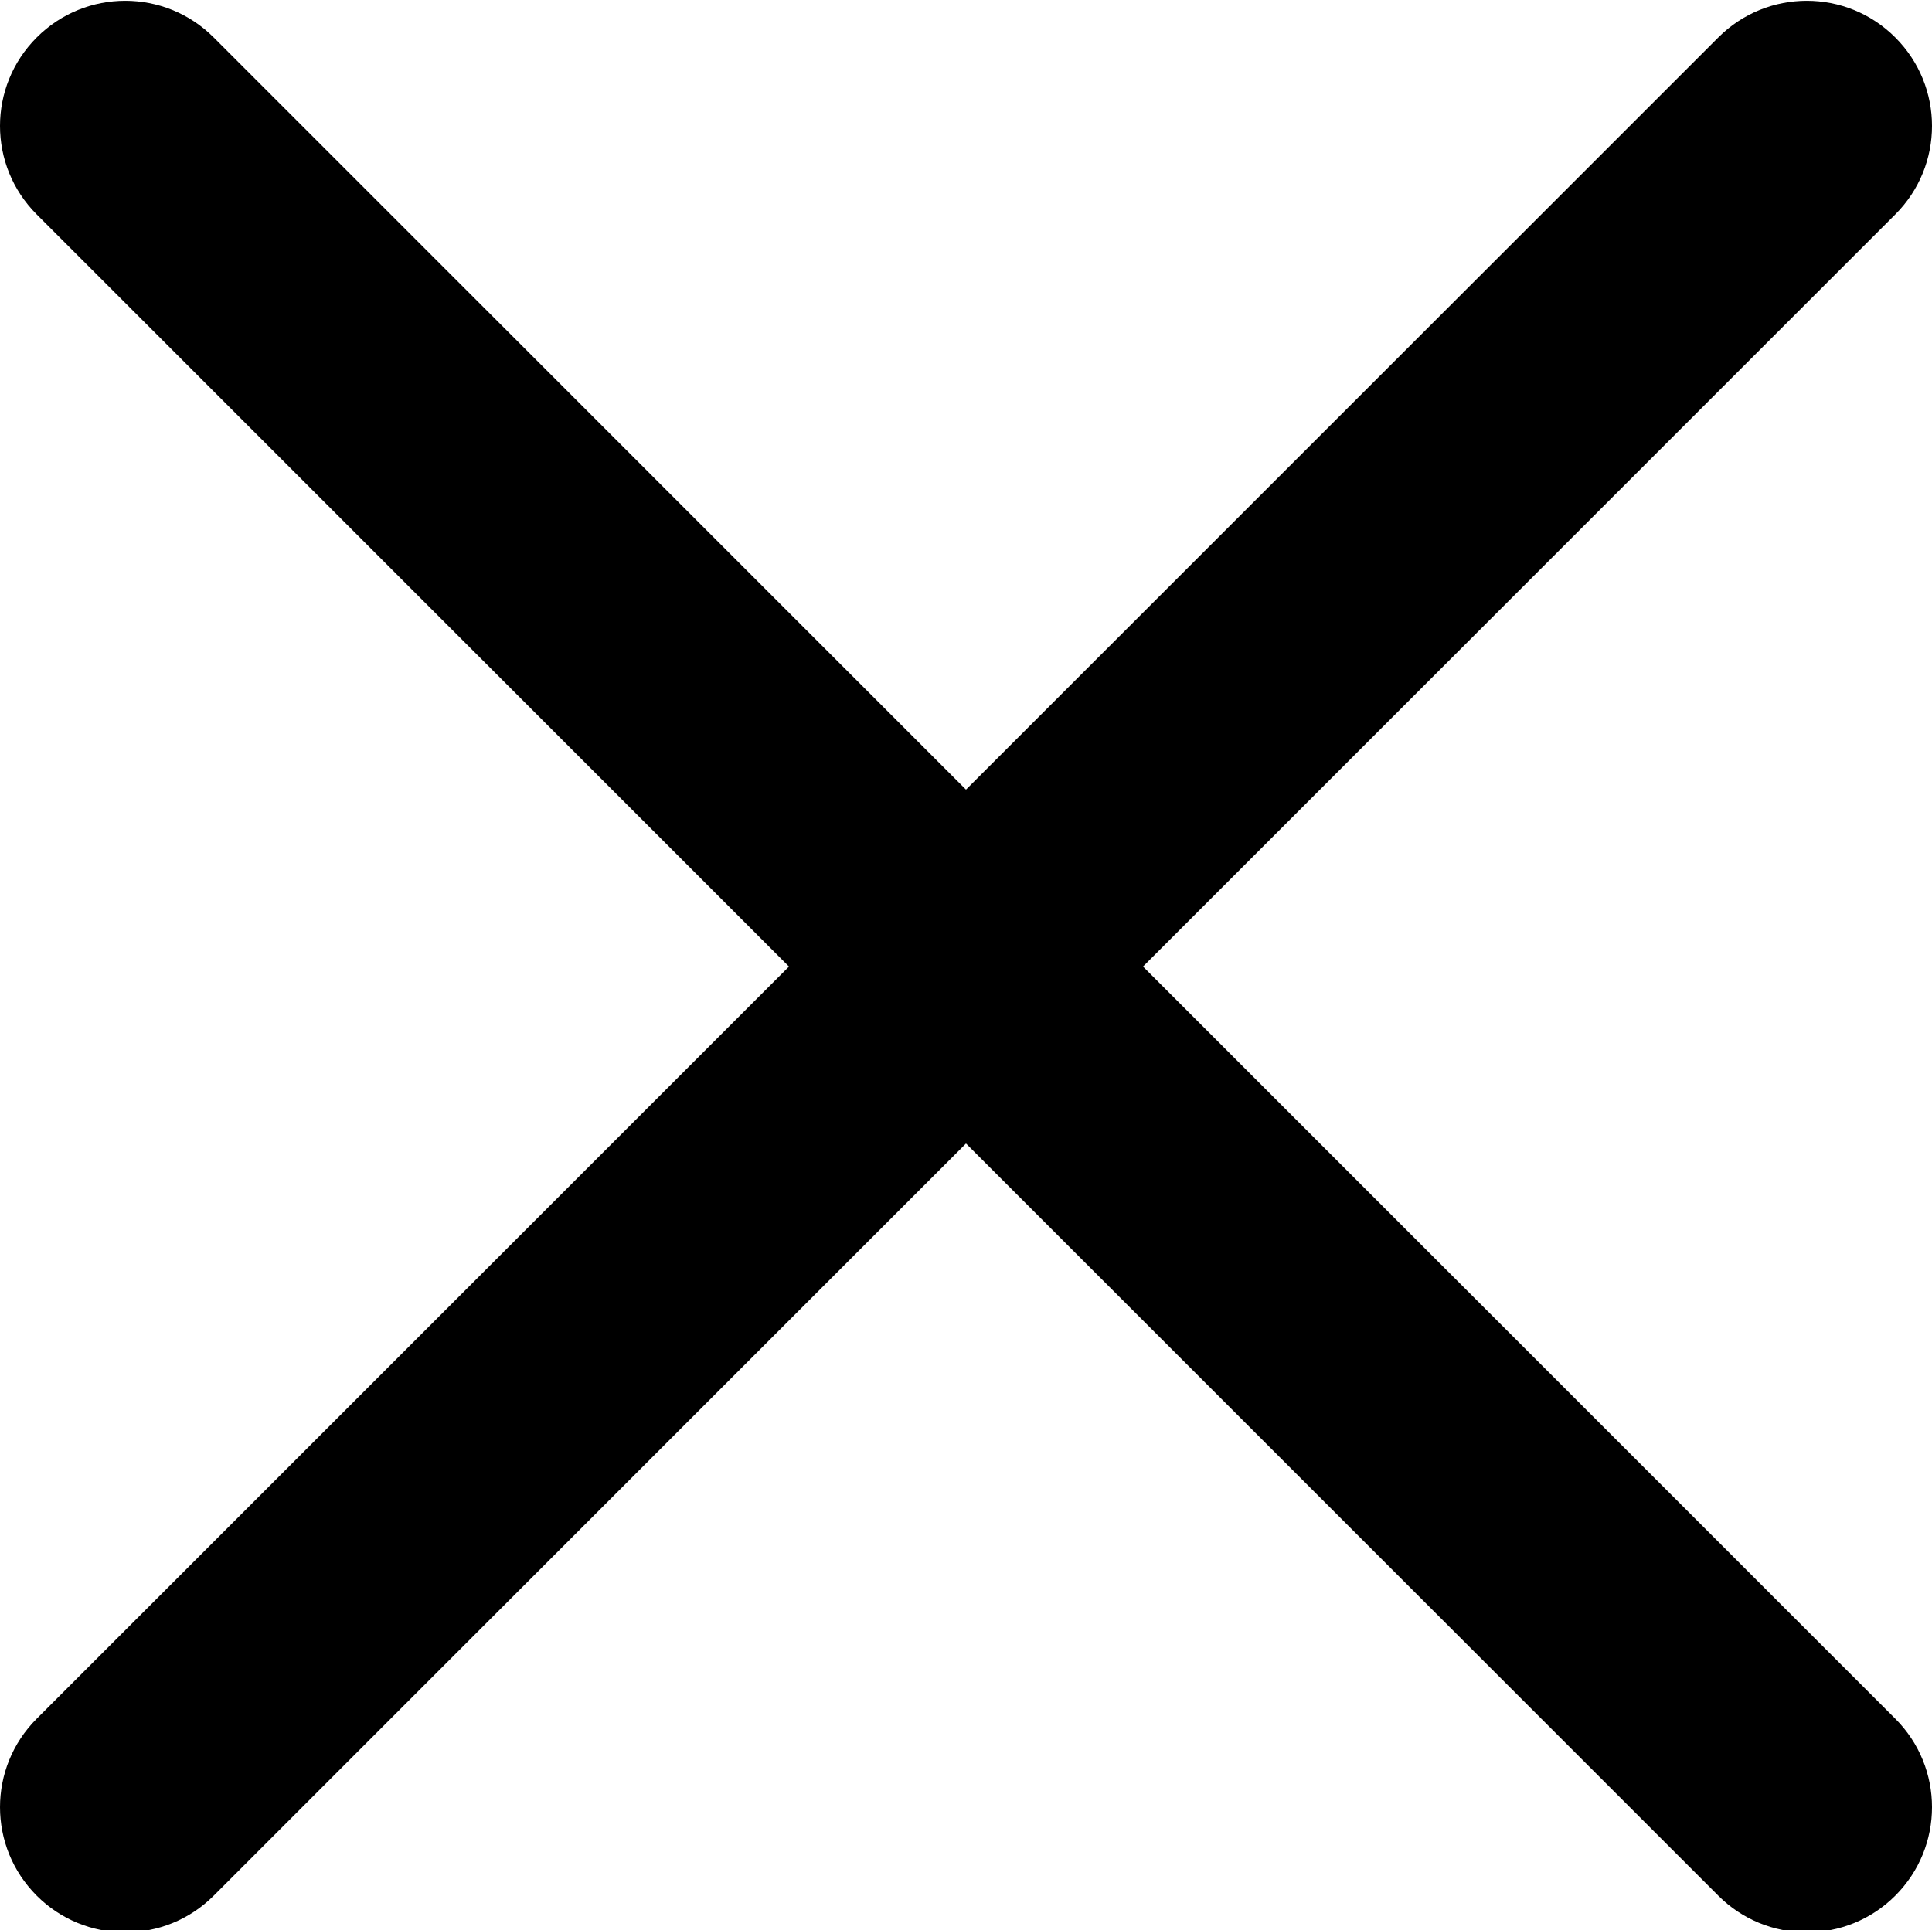
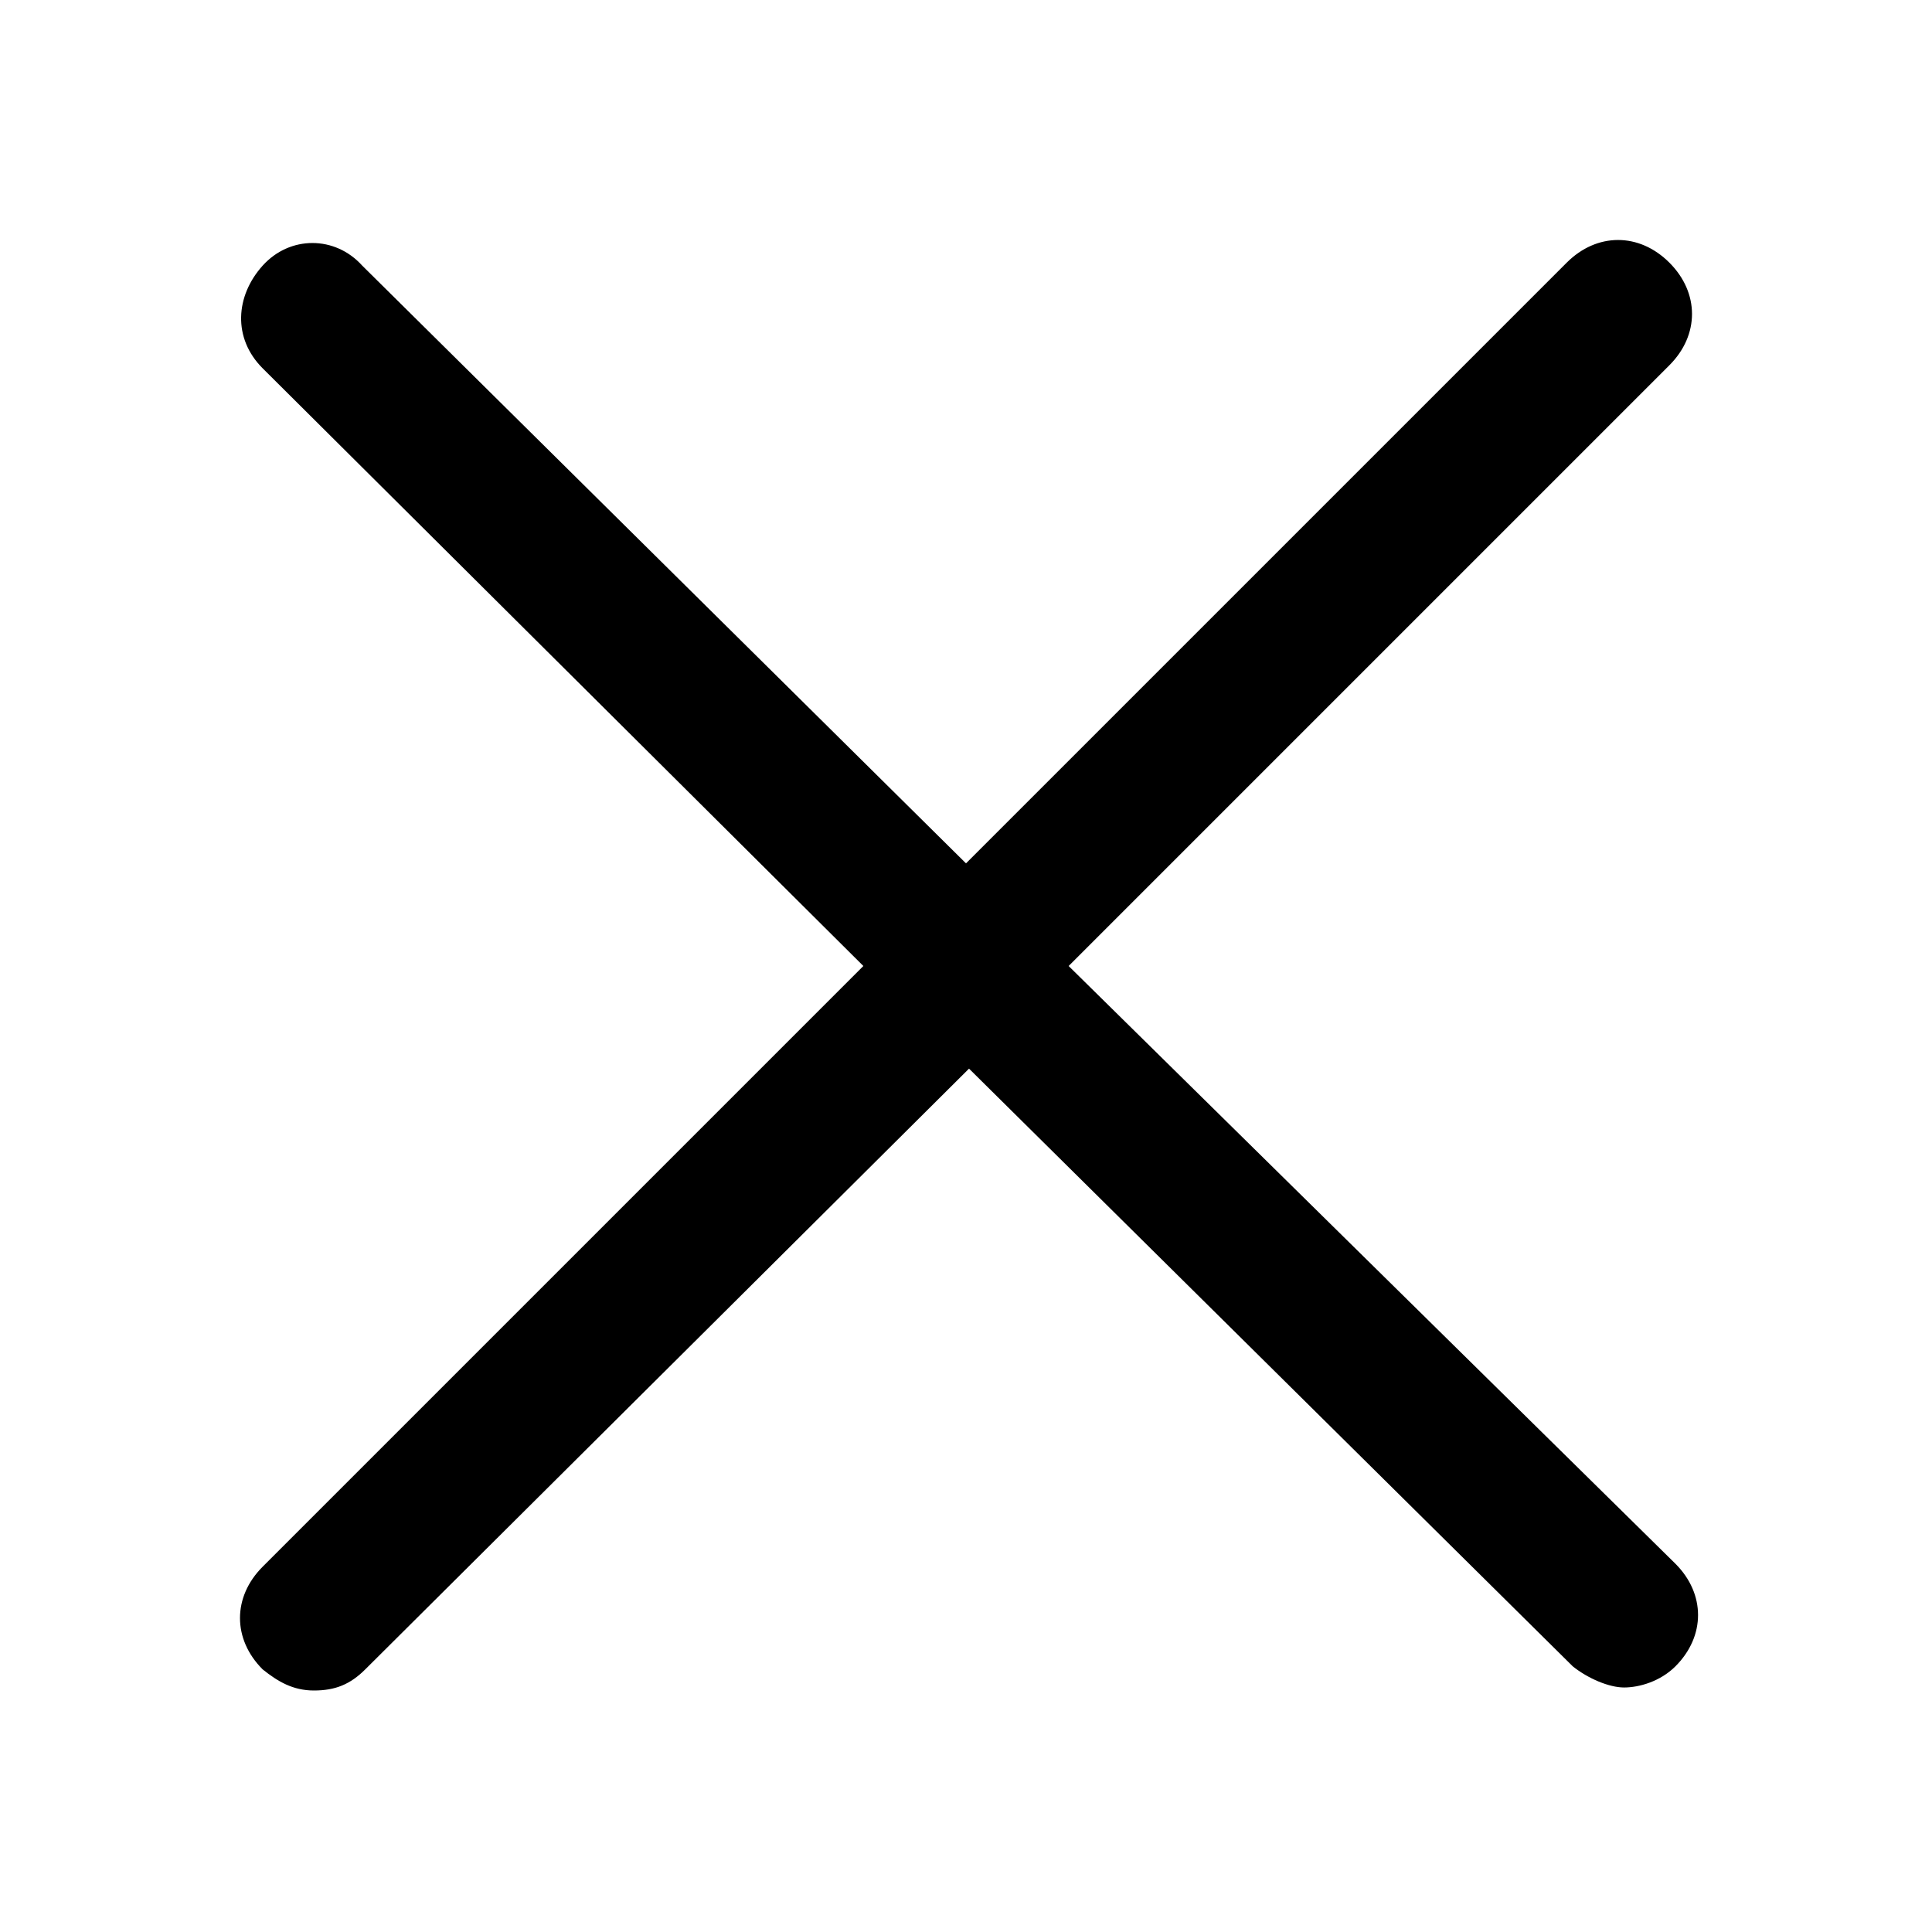
- <svg xmlns="http://www.w3.org/2000/svg" viewBox="0 0 329.269 329">
-   <path d="M194.8 164.77L323.013 36.555c8.343-8.34 8.343-21.825 0-30.164-8.34-8.34-21.825-8.34-30.164 0L164.633 134.605 36.422 6.391c-8.344-8.34-21.824-8.34-30.164 0-8.344 8.34-8.344 21.824 0 30.164l128.21 128.215L6.259 292.984c-8.344 8.34-8.344 21.825 0 30.164a21.266 21.266 0 0015.082 6.25c5.46 0 10.922-2.09 15.082-6.25l128.21-128.214 128.216 128.214a21.273 21.273 0 0015.082 6.25c5.46 0 10.922-2.09 15.082-6.25 8.343-8.34 8.343-21.824 0-30.164zm0 0" />
+ <svg xmlns="http://www.w3.org/2000/svg" viewBox="0 0 64 64">
+   <path d="M35.4 32l19.9-19.9c1-1 1-2.4 0-3.4s-2.4-1-3.4 0L32 28.6 12 8.8c-.9-1-2.4-1-3.3 0s-1 2.4 0 3.4L28.6 32 8.7 51.9c-1 1-1 2.4 0 3.4.5.4 1 .7 1.7.7s1.2-.2 1.7-.7l20-19.9 20 19.8c.5.4 1.2.7 1.7.7s1.2-.2 1.7-.7c1-1 1-2.4 0-3.4L35.4 32z" />
</svg>
